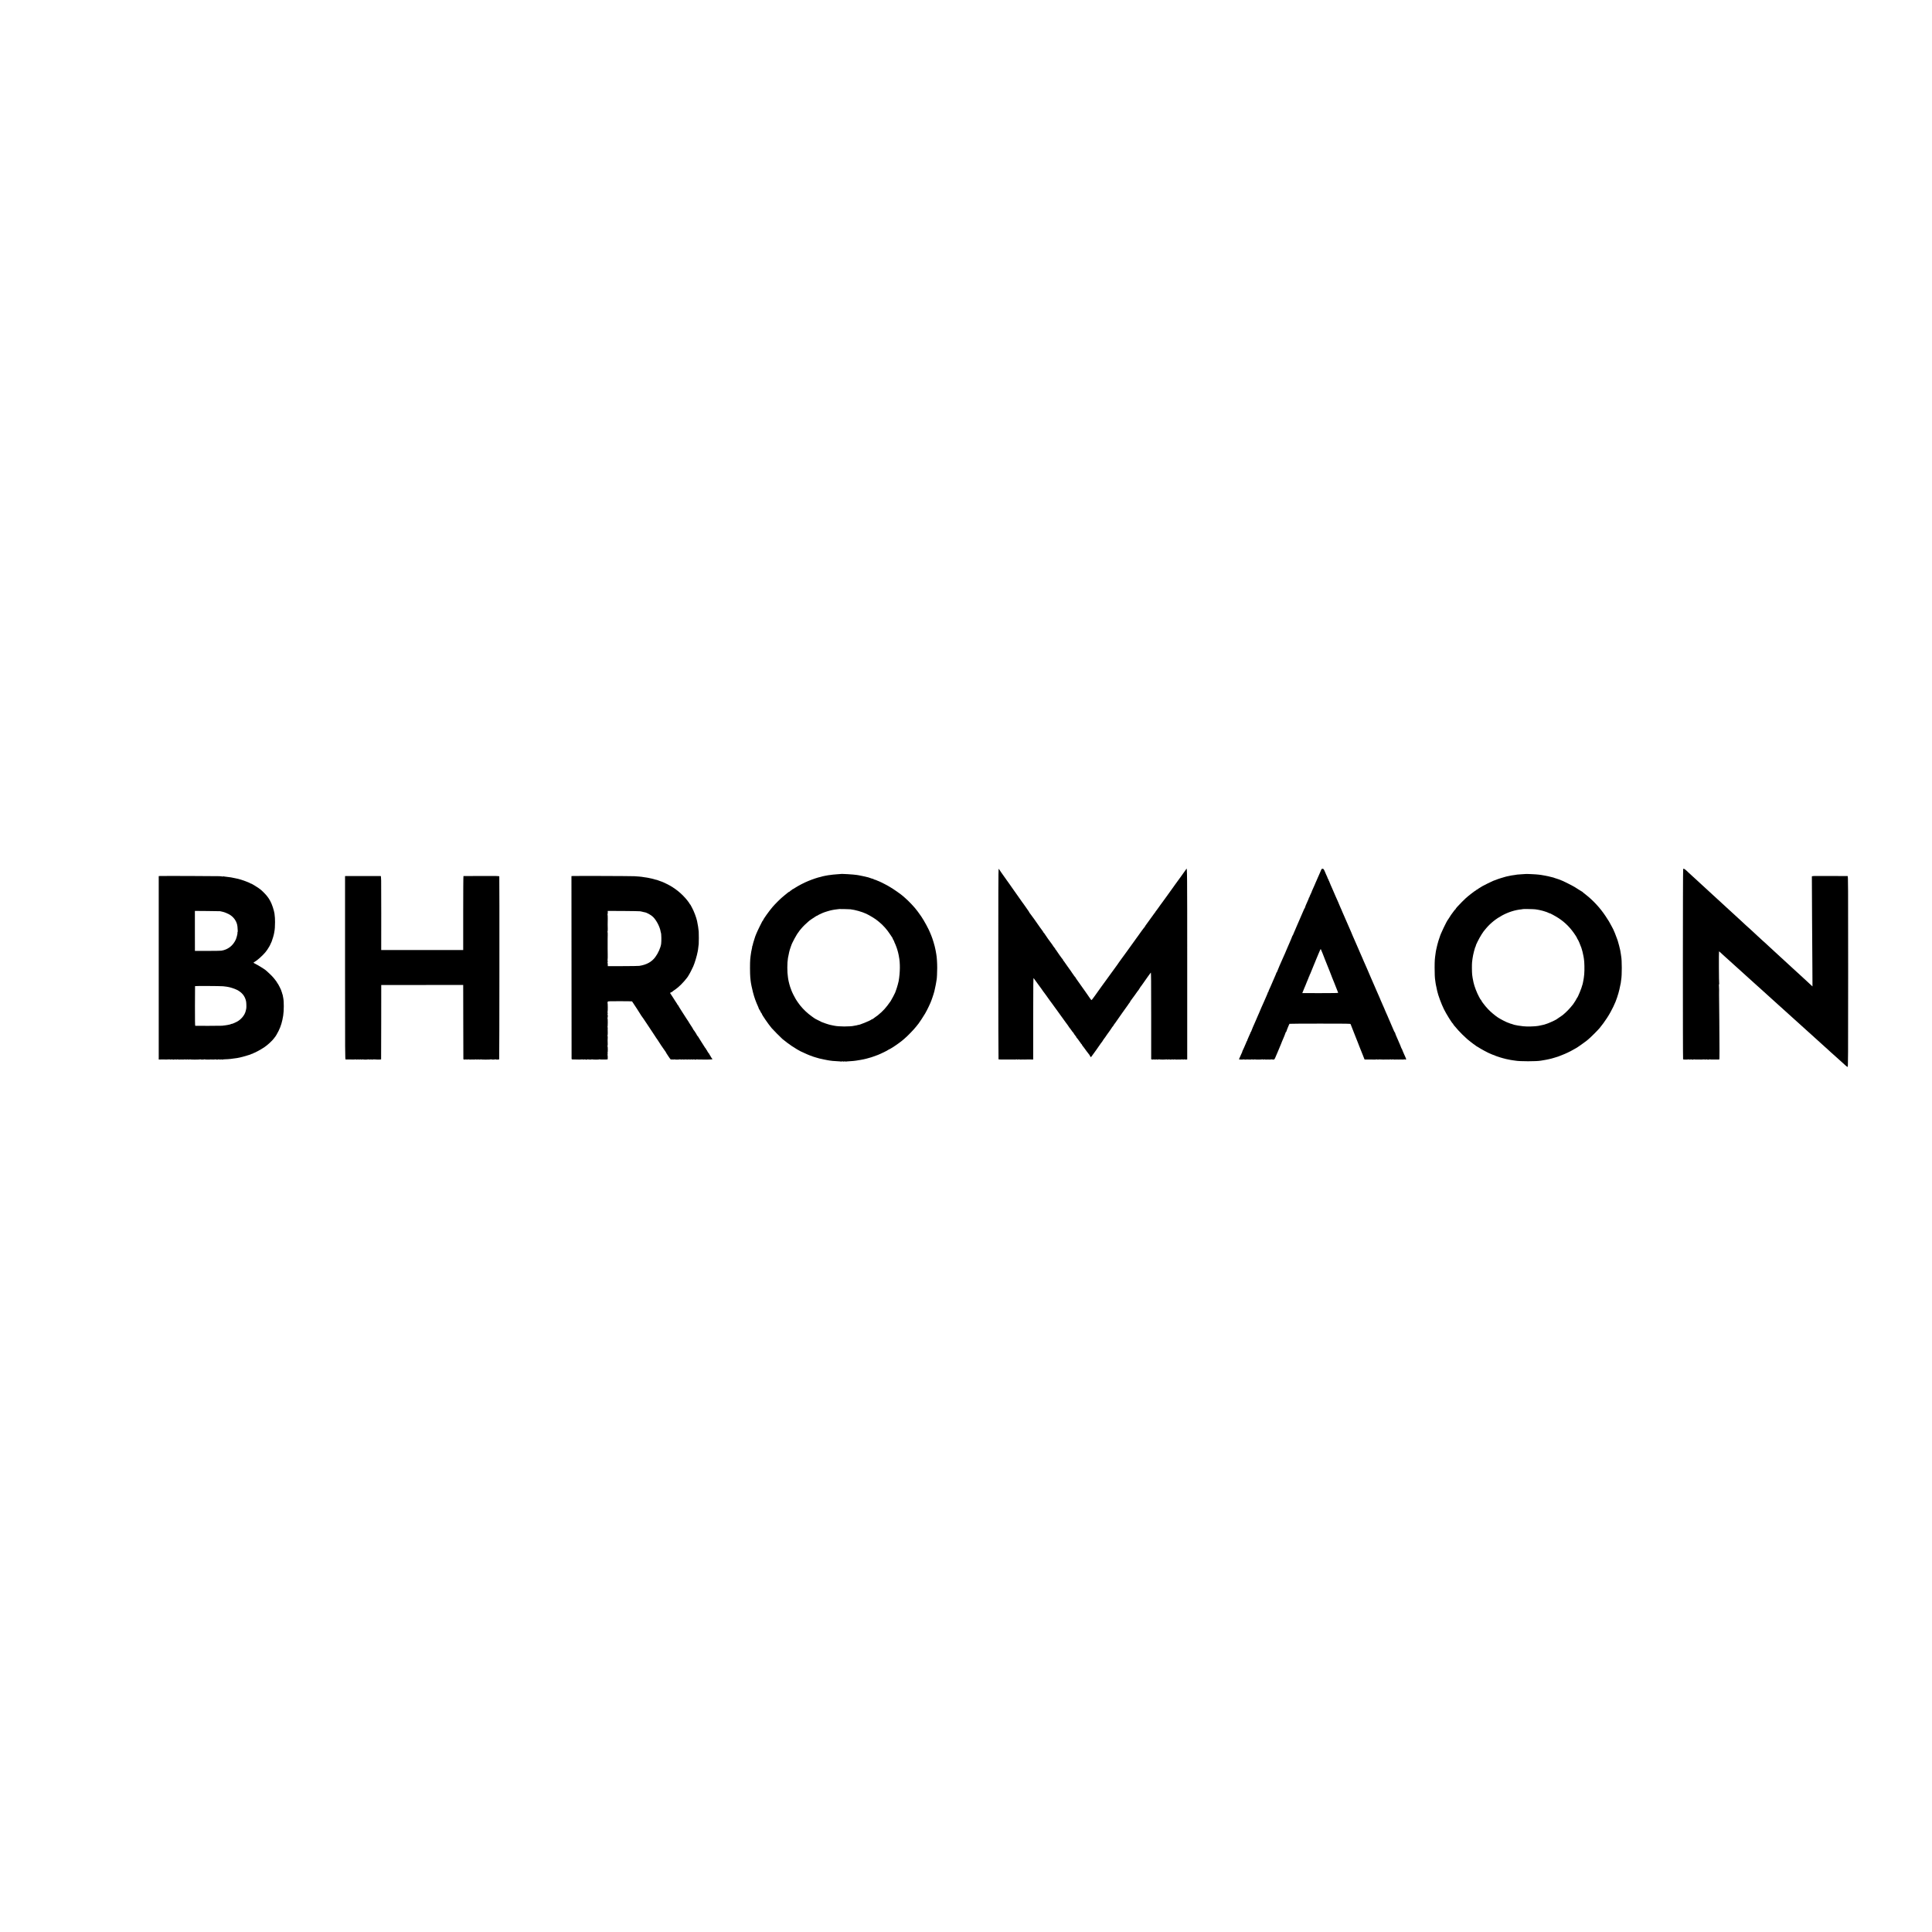
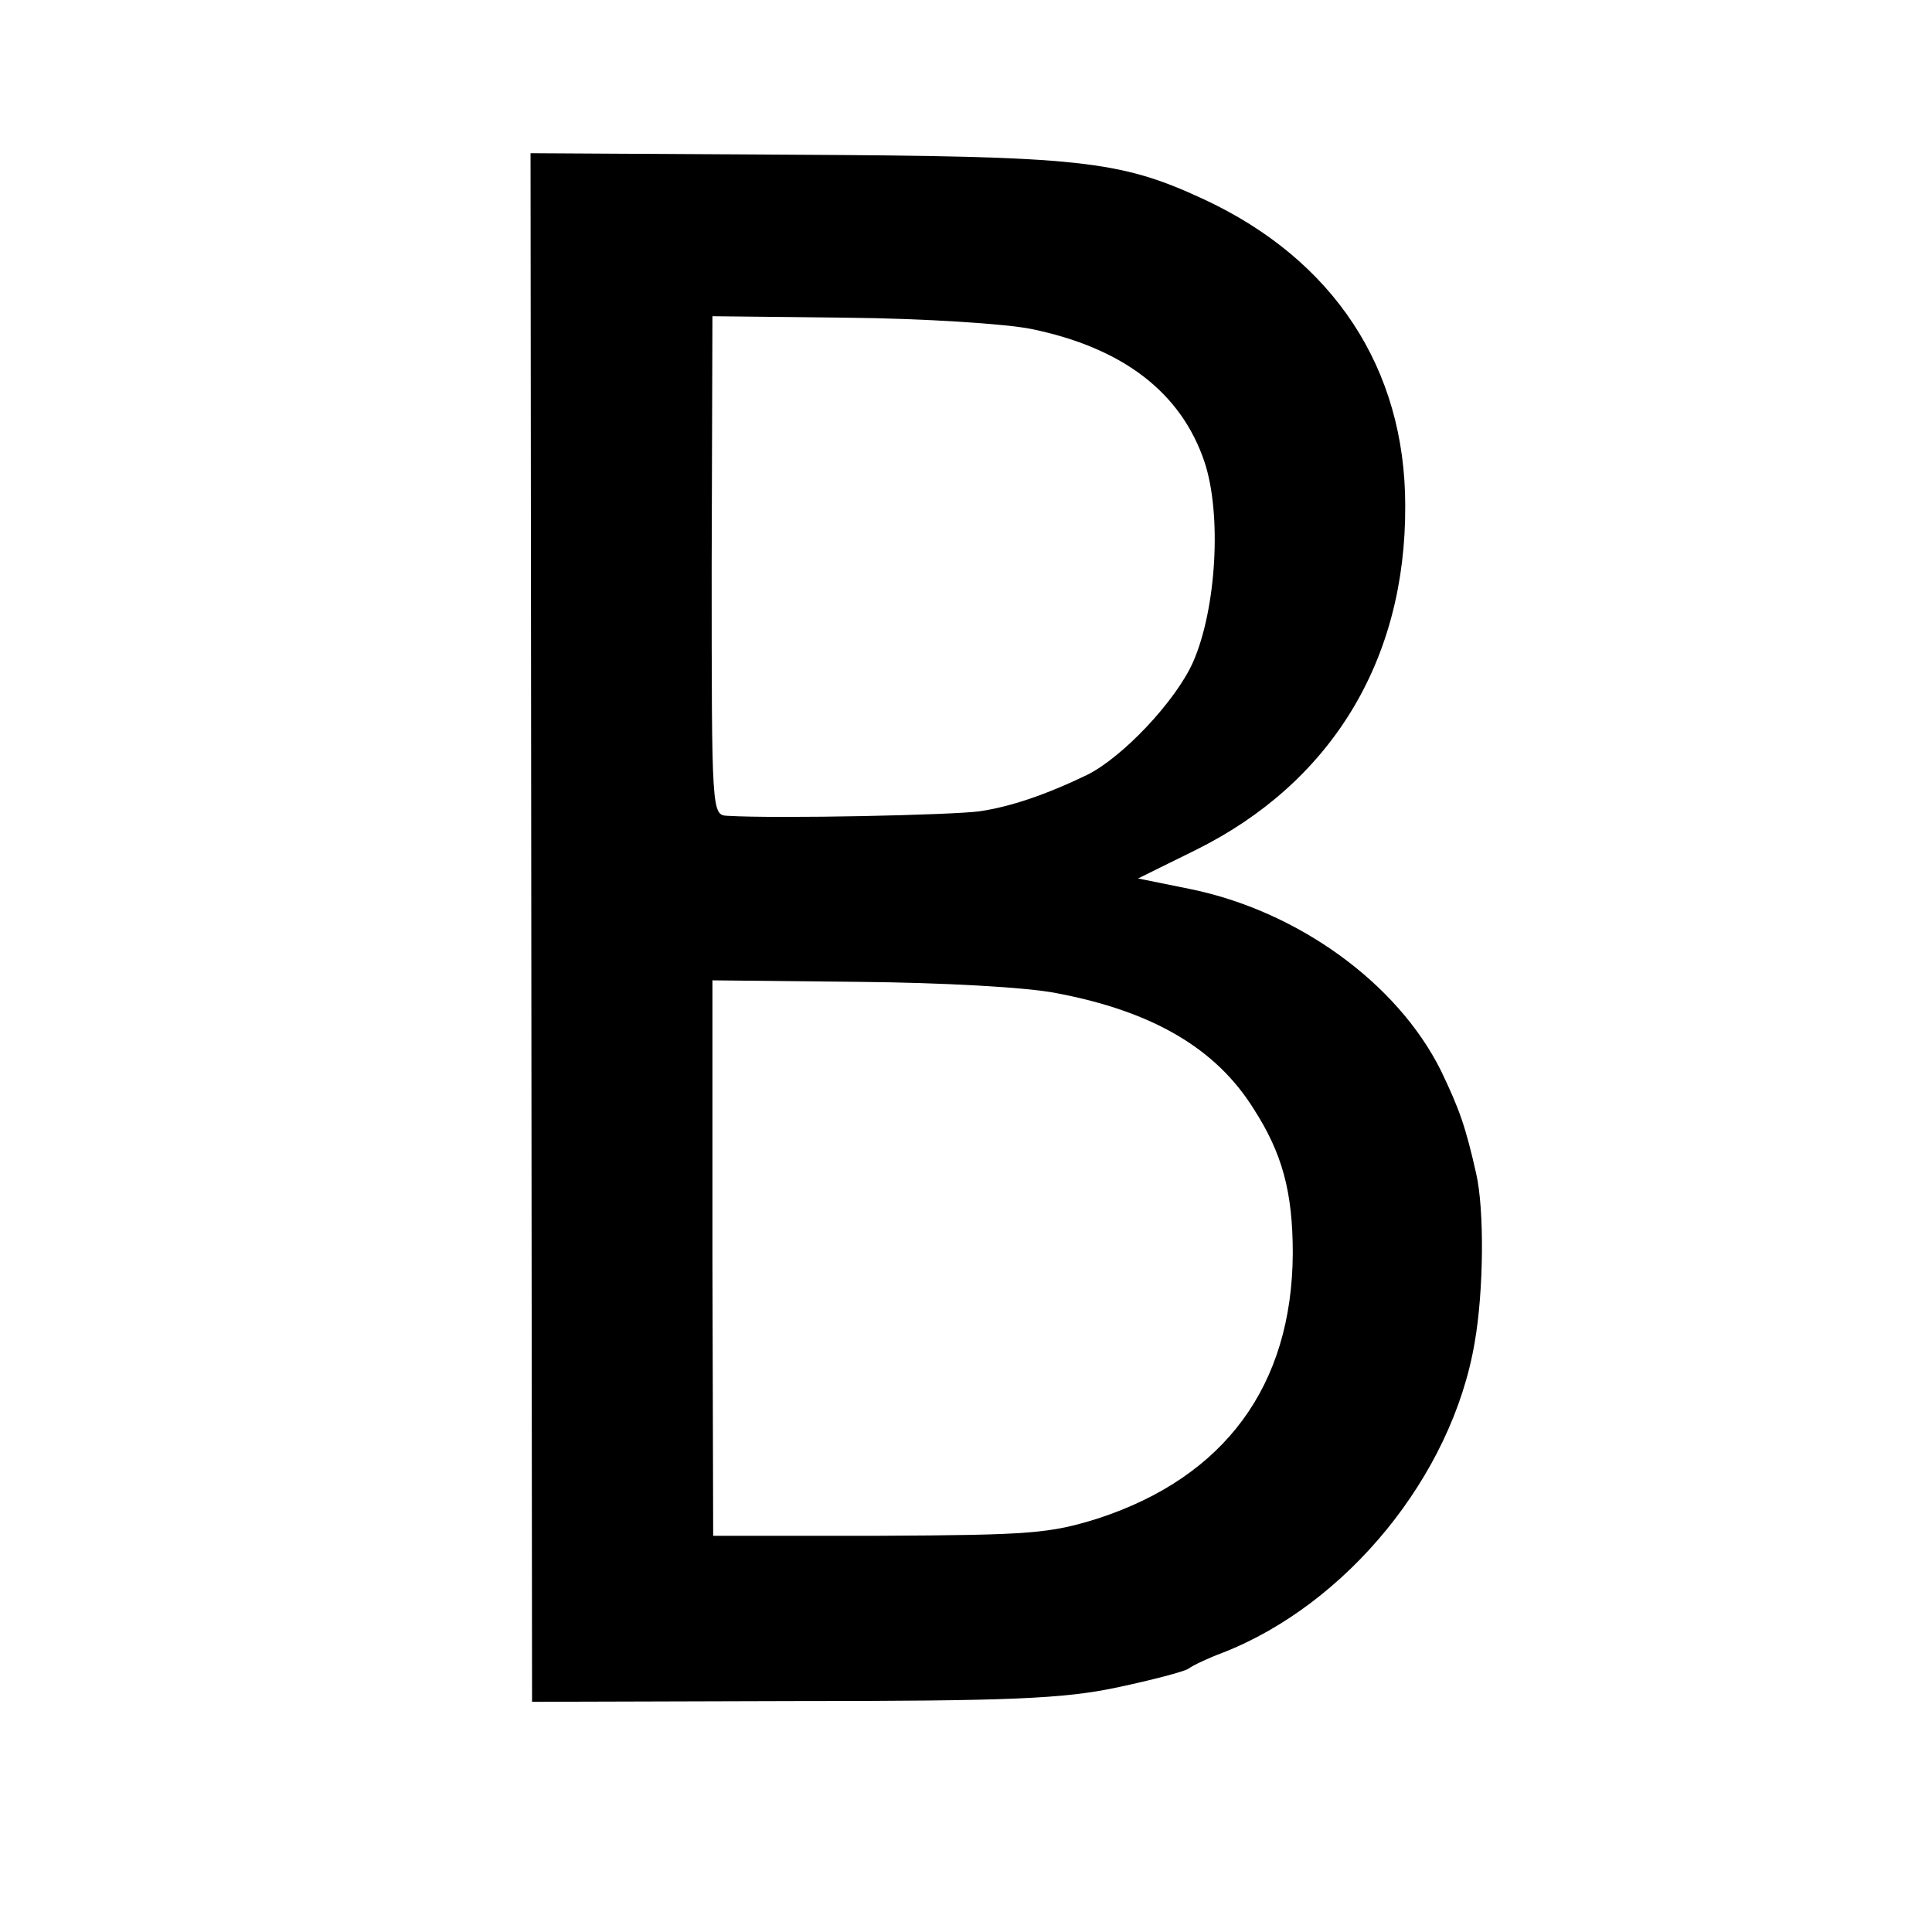
- <svg xmlns="http://www.w3.org/2000/svg" version="1.0" width="5952pt" height="5952pt" viewBox="0 0 5952 5952" preserveAspectRatio="xMidYMid meet">
-   <g transform="translate(0,5952) scale(0.1,-0.1)" fill="#000000" stroke="none">
-     <path d="M30755 29825 c0 -1613 3 -2936 7 -2940 6 -6 180 -10 203 -5 6 1 15 1 20 0 14 -2 208 -2 220 0 6 1 13 1 18 0 17 -4 78 -3 83 3 3 3 16 2 28 -3 13 -4 29 -4 36 0 8 5 18 6 24 3 9 -6 89 -8 111 -3 6 1 13 1 18 0 4 -1 23 -2 42 -2 19 0 38 1 43 2 4 1 12 1 17 0 10 -2 84 -1 115 1 8 1 20 0 25 -1 6 -1 22 -2 38 -1 l27 1 0 1263 c1 1090 3 1259 15 1242 8 -11 21 -29 29 -40 9 -11 56 -76 105 -145 50 -69 94 -130 99 -135 5 -6 17 -24 28 -40 10 -17 22 -34 27 -40 4 -5 21 -28 38 -50 17 -22 42 -56 55 -75 25 -36 82 -117 114 -160 10 -14 42 -58 72 -97 29 -40 71 -98 93 -129 22 -32 45 -62 50 -68 6 -7 15 -19 20 -28 6 -9 47 -67 93 -129 45 -63 111 -154 147 -204 36 -49 71 -98 79 -107 8 -9 20 -27 27 -40 6 -13 15 -25 18 -28 9 -8 63 -80 91 -122 14 -21 28 -38 33 -38 4 0 7 -4 7 -10 0 -9 43 -70 85 -122 7 -9 11 -19 8 -22 -4 -3 -2 -6 4 -6 5 0 27 -26 49 -57 21 -32 44 -64 51 -71 7 -7 20 -26 30 -42 9 -17 21 -30 25 -30 4 0 8 -5 8 -11 0 -6 11 -25 25 -43 32 -40 27 -32 120 -161 44 -60 83 -111 87 -113 4 -2 8 -8 8 -14 0 -5 8 -21 19 -34 l18 -23 20 22 c18 19 262 363 288 405 10 16 20 29 43 56 6 8 12 18 12 20 0 5 51 77 79 112 4 5 21 30 37 55 16 24 33 49 39 55 5 6 17 22 25 34 8 13 33 48 56 79 22 31 49 71 59 89 11 17 23 32 26 32 4 0 10 8 13 18 4 10 14 27 24 38 9 10 30 39 46 63 16 25 33 50 38 55 5 6 78 110 162 231 85 121 161 228 170 238 9 9 16 20 16 25 0 4 14 22 30 41 17 18 30 39 30 47 0 7 4 14 8 16 4 2 61 80 127 173 65 94 123 172 127 173 4 2 8 10 8 18 0 8 4 14 9 14 5 0 12 8 16 19 3 10 13 28 23 39 9 11 23 28 30 39 135 194 275 390 285 400 9 10 12 -257 12 -1329 l0 -1342 33 -7 c17 -3 32 -3 32 2 0 4 12 4 28 0 15 -5 37 -5 48 -1 11 5 27 5 34 0 7 -4 25 -4 41 0 15 5 30 6 33 3 6 -7 202 -7 213 0 4 2 17 1 28 -3 11 -4 30 -4 41 1 12 4 25 5 28 2 8 -8 76 -9 76 -1 0 4 13 3 29 -2 15 -4 34 -4 42 0 7 5 17 6 23 3 9 -6 89 -8 111 -3 6 1 13 1 18 0 16 -4 74 -3 83 2 5 3 18 2 29 -2 11 -4 30 -4 42 1 12 5 24 5 27 1 3 -5 20 -6 38 -4 l33 4 0 2939 c0 2882 -1 2992 -28 2927 -3 -7 -71 -103 -151 -213 -81 -110 -163 -222 -182 -250 -19 -27 -58 -82 -87 -122 -29 -40 -113 -157 -187 -260 -74 -103 -137 -190 -140 -193 -3 -3 -22 -27 -41 -55 -18 -27 -36 -52 -39 -55 -3 -3 -23 -31 -44 -62 -21 -32 -47 -66 -57 -77 -11 -11 -19 -23 -19 -26 0 -4 -6 -13 -12 -20 -7 -8 -23 -29 -36 -47 -45 -64 -211 -294 -246 -340 -20 -26 -36 -52 -36 -57 0 -5 -3 -11 -8 -13 -4 -1 -25 -28 -47 -58 -22 -30 -42 -57 -45 -60 -3 -3 -25 -34 -50 -70 -24 -36 -49 -70 -55 -77 -5 -6 -26 -34 -45 -62 -33 -49 -161 -225 -177 -246 -5 -5 -48 -66 -97 -135 -49 -68 -93 -129 -98 -135 -4 -5 -42 -57 -84 -115 -41 -58 -81 -113 -89 -123 -8 -9 -15 -19 -15 -22 0 -2 -18 -28 -39 -57 -22 -29 -110 -150 -195 -268 -85 -118 -161 -223 -168 -232 -7 -9 -20 -26 -28 -38 -21 -31 -88 -123 -98 -135 -15 -18 -177 -246 -187 -262 -5 -9 -17 -25 -26 -36 -10 -10 -32 -41 -50 -68 -19 -27 -38 -49 -44 -49 -5 0 -32 33 -58 73 -26 39 -66 97 -88 127 -22 30 -56 80 -77 110 -20 30 -41 60 -47 66 -5 6 -37 51 -70 99 -33 48 -81 116 -107 151 -27 36 -48 69 -48 74 0 5 -6 13 -13 17 -7 4 -23 25 -36 46 -13 21 -29 43 -35 50 -7 7 -19 23 -26 37 -7 13 -17 29 -22 34 -5 6 -31 43 -58 81 -27 39 -53 75 -57 80 -5 6 -33 46 -63 90 -30 44 -58 82 -62 83 -5 2 -8 10 -8 17 0 7 -4 15 -8 17 -9 3 -192 259 -207 289 -5 10 -13 19 -17 19 -5 0 -8 6 -8 14 0 8 -3 16 -8 18 -8 3 -82 105 -82 113 0 3 -8 13 -17 24 -22 22 -214 295 -228 322 -5 10 -13 19 -17 19 -5 0 -8 4 -8 10 0 5 -21 38 -47 73 -27 36 -54 73 -61 83 -78 116 -317 450 -324 452 -4 2 -8 8 -8 14 0 6 -28 49 -63 97 -34 47 -76 106 -92 131 -17 25 -34 50 -40 56 -5 6 -16 20 -23 30 -31 46 -154 220 -165 235 -7 8 -16 23 -22 31 -16 25 -133 192 -143 203 -4 6 -28 39 -52 75 -24 36 -46 67 -50 70 -3 3 -20 25 -36 50 -45 66 -177 254 -184 260 -5 5 -13 17 -48 72 -9 15 -22 30 -27 32 -8 2 -11 -906 -10 -2929z" />
-     <path d="M40710 32740 c-5 -9 -18 -39 -28 -66 -11 -27 -32 -76 -47 -109 -15 -33 -34 -75 -41 -92 -8 -18 -20 -48 -28 -65 -7 -18 -25 -59 -40 -91 -14 -32 -26 -59 -26 -62 0 -5 -58 -135 -75 -168 -8 -16 -15 -33 -15 -38 0 -6 -14 -38 -31 -72 -17 -34 -31 -64 -31 -67 -4 -23 -12 -40 -17 -40 -4 0 -8 -6 -8 -12 0 -7 -7 -29 -16 -48 -61 -135 -77 -172 -77 -174 0 -2 -7 -20 -15 -40 -8 -20 -15 -39 -14 -42 0 -4 -3 -10 -8 -13 -4 -3 -20 -35 -35 -71 -32 -78 -196 -455 -226 -522 -12 -26 -22 -49 -22 -52 0 -2 -16 -40 -36 -83 -20 -43 -37 -84 -38 -91 -1 -7 -8 -18 -14 -24 -7 -7 -12 -17 -12 -23 0 -9 -51 -129 -164 -388 -30 -67 -55 -127 -55 -130 0 -2 -63 -145 -81 -182 -33 -68 -163 -374 -167 -392 -3 -13 -9 -23 -14 -23 -5 0 -9 -6 -9 -14 0 -7 -16 -49 -36 -92 -19 -43 -39 -88 -43 -99 -11 -27 -25 -58 -55 -128 -14 -31 -37 -83 -50 -115 -13 -31 -31 -70 -40 -87 -9 -16 -16 -38 -16 -47 0 -10 -4 -18 -10 -18 -5 0 -10 -6 -10 -14 0 -7 -14 -44 -31 -82 -49 -112 -56 -127 -78 -179 -12 -27 -26 -59 -31 -70 -22 -48 -63 -140 -65 -145 -8 -22 -21 -53 -41 -98 -13 -29 -24 -54 -24 -57 0 -2 -16 -38 -35 -79 -19 -42 -35 -79 -35 -81 0 -3 -13 -34 -29 -68 -53 -115 -151 -346 -151 -357 0 -5 -5 -10 -12 -10 -6 0 -8 -3 -5 -6 3 -4 1 -16 -5 -28 -7 -11 -13 -23 -13 -26 -2 -7 -19 -46 -54 -123 -17 -38 -31 -75 -31 -83 0 -8 -4 -14 -10 -14 -5 0 -9 -3 -8 -7 1 -5 -5 -24 -14 -43 -8 -19 -34 -80 -58 -135 -23 -55 -47 -106 -52 -112 -6 -7 -8 -13 -4 -13 3 0 -3 -17 -13 -37 -11 -21 -31 -67 -46 -103 -15 -36 -31 -73 -37 -83 -5 -11 -8 -21 -5 -23 7 -7 127 -9 127 -3 0 4 16 3 34 -1 19 -4 37 -6 39 -3 5 5 52 5 130 1 26 -2 47 0 47 3 0 4 15 4 33 0 18 -5 41 -5 52 -1 11 4 24 5 29 2 13 -7 212 -6 225 2 5 4 12 2 15 -3 4 -6 18 -6 36 -1 17 5 30 6 30 2 0 -6 65 -7 80 -2 3 2 10 1 15 0 23 -4 92 -3 100 2 6 3 18 2 29 -1 10 -4 30 -5 45 -3 27 4 26 3 93 162 11 25 23 54 28 65 5 11 26 61 46 110 20 50 45 109 55 132 10 23 19 45 19 48 0 4 7 21 15 38 38 83 115 273 115 284 0 7 5 13 10 13 6 0 10 6 10 13 0 14 86 227 96 236 3 3 426 6 941 6 827 0 936 -1 941 -15 7 -23 152 -391 167 -425 7 -16 31 -77 54 -135 22 -58 46 -118 52 -135 7 -16 13 -32 14 -35 1 -3 7 -18 14 -35 7 -16 24 -59 38 -95 13 -36 31 -80 40 -99 8 -18 16 -39 17 -45 1 -6 5 -17 10 -24 4 -8 11 -25 15 -39 6 -24 11 -26 57 -24 27 1 58 1 69 1 11 -1 27 -1 35 -1 37 2 109 1 153 -1 26 -2 47 0 47 3 0 4 15 4 33 0 18 -5 41 -5 52 -1 11 4 24 5 29 2 9 -5 199 -6 221 -2 6 1 13 1 18 0 17 -4 78 -3 83 3 3 3 16 2 28 -3 13 -4 29 -4 36 0 8 5 18 6 24 3 9 -6 89 -8 111 -3 6 1 13 1 18 0 4 -1 23 -2 42 -2 19 0 38 1 43 2 4 1 12 1 17 0 22 -5 116 -2 122 4 3 3 11 2 17 -3 6 -5 18 -6 27 -2 15 5 13 14 -13 71 -16 36 -33 74 -38 85 -4 11 -19 45 -33 75 -13 30 -28 66 -32 80 -4 14 -11 27 -16 30 -5 3 -10 15 -12 25 -2 11 -18 51 -35 88 -18 38 -32 71 -32 74 0 3 -14 34 -30 70 -46 99 -90 207 -87 214 1 4 -5 15 -14 25 -9 11 -28 48 -42 84 -30 74 -128 303 -159 370 -11 25 -24 54 -28 65 -4 11 -22 52 -40 90 -18 39 -33 75 -35 80 -2 11 -21 53 -66 153 -15 34 -29 66 -30 70 -1 4 -15 36 -31 70 -15 35 -28 66 -28 68 0 3 -14 35 -31 72 -33 73 -32 72 -80 182 -17 41 -42 98 -54 125 -12 28 -34 77 -48 110 -14 33 -53 122 -86 198 -34 77 -61 141 -61 143 0 2 -11 27 -24 56 -13 29 -38 87 -56 128 -18 41 -45 103 -61 138 -16 35 -29 66 -29 69 0 2 -14 35 -31 71 -17 37 -40 89 -51 116 -10 28 -30 73 -43 100 -12 28 -44 101 -70 161 -51 119 -58 134 -105 240 -18 39 -33 75 -34 80 -1 6 -9 26 -18 45 -43 98 -94 213 -168 385 -45 105 -93 214 -106 243 -13 29 -24 55 -24 58 0 3 -18 43 -40 90 -22 47 -40 89 -40 94 0 4 -9 25 -19 47 -22 44 -47 101 -86 193 -15 36 -38 90 -52 120 -14 30 -33 75 -43 100 -10 25 -34 80 -54 122 -19 42 -38 88 -42 102 -3 15 -10 29 -15 32 -5 3 -9 14 -9 25 0 10 -4 19 -8 19 -5 0 -15 19 -22 43 -8 23 -24 62 -37 86 -13 24 -23 47 -23 52 0 4 -15 38 -32 76 -29 59 -37 68 -61 69 -17 1 -31 -5 -37 -16z m32 -2582 c27 -68 51 -127 52 -133 2 -5 8 -21 13 -35 6 -14 32 -79 58 -145 26 -66 53 -135 61 -152 8 -18 26 -63 40 -100 14 -38 31 -82 39 -100 8 -17 15 -34 15 -38 0 -4 7 -23 16 -43 35 -81 42 -100 72 -177 17 -44 36 -93 43 -110 7 -16 13 -32 14 -35 1 -3 7 -18 13 -33 7 -16 12 -30 12 -31 0 -2 8 -21 17 -42 9 -22 17 -44 19 -50 1 -7 -167 -10 -552 -10 -305 0 -554 0 -554 1 0 2 50 127 67 165 8 19 19 44 24 55 4 11 25 61 44 110 20 50 44 106 52 125 9 19 16 41 16 48 0 6 4 12 9 12 4 0 8 8 8 18 0 10 4 22 9 28 4 5 13 23 19 39 11 31 86 215 102 250 29 65 50 115 50 121 0 4 8 26 19 48 10 23 47 110 81 194 35 84 65 150 68 147 3 -2 27 -60 54 -127z" />
-     <path d="M51854 32751 c-11 -7 -12 -5857 -2 -5867 8 -8 141 -10 154 -2 5 3 18 2 29 -2 11 -4 32 -4 48 1 15 4 27 5 27 1 0 -4 16 -7 35 -7 19 0 35 4 35 8 0 5 4 5 10 2 9 -6 94 -9 115 -5 6 1 15 1 20 0 22 -4 152 -3 161 2 5 3 18 2 29 -2 11 -4 32 -4 48 1 15 4 27 5 27 1 0 -4 16 -7 35 -7 19 0 35 4 35 8 0 5 4 5 10 2 9 -6 94 -9 115 -5 6 1 15 1 20 0 9 -2 138 -3 160 -1 6 1 9 96 8 268 -1 148 -4 594 -6 993 -3 399 -6 730 -7 735 -1 6 -2 15 0 20 4 21 0 268 -4 272 -3 3 -1 15 4 28 5 13 6 25 3 29 -8 8 -12 986 -4 986 4 0 20 -13 37 -28 16 -16 58 -55 94 -87 111 -99 293 -264 390 -352 25 -23 56 -51 70 -63 33 -28 158 -141 232 -210 33 -30 68 -61 77 -70 44 -37 211 -189 281 -253 19 -17 100 -90 180 -162 80 -71 165 -148 188 -170 24 -22 54 -49 66 -60 12 -11 62 -56 111 -100 49 -44 96 -87 105 -95 9 -8 39 -35 66 -59 81 -72 216 -194 245 -221 15 -14 58 -53 96 -87 38 -34 83 -74 100 -90 16 -15 63 -57 103 -93 40 -36 83 -74 94 -85 12 -11 42 -38 67 -60 24 -22 87 -79 139 -126 52 -48 112 -102 134 -120 21 -19 53 -47 70 -64 18 -16 68 -61 111 -100 43 -38 92 -83 110 -100 17 -16 58 -53 91 -82 33 -29 78 -69 100 -90 22 -21 62 -58 89 -82 28 -24 85 -75 129 -115 87 -79 107 -97 196 -176 33 -30 87 -79 118 -107 31 -29 64 -53 73 -53 14 0 16 257 16 2940 0 2684 -1 2940 -16 2941 -9 0 -260 1 -559 2 -536 2 -542 2 -543 -18 -2 -40 0 -361 6 -1270 3 -511 8 -1196 10 -1522 l3 -592 -47 43 c-25 24 -63 59 -83 77 -50 46 -206 190 -243 224 -16 15 -68 62 -114 104 -46 42 -101 92 -121 111 -21 19 -74 69 -120 110 -45 41 -97 89 -114 105 -18 17 -77 71 -131 120 -101 93 -110 102 -212 195 -33 30 -106 98 -163 150 -57 52 -118 109 -137 127 -18 17 -33 30 -33 28 0 -1 -31 27 -70 64 -38 36 -92 86 -120 111 -50 44 -75 68 -218 202 -40 37 -72 66 -72 64 0 -2 -24 20 -53 48 -30 28 -93 87 -141 131 -49 44 -105 96 -125 115 -20 19 -79 73 -131 120 -51 47 -105 96 -119 109 -47 42 -224 206 -235 216 -6 6 -67 62 -136 125 -69 63 -137 125 -152 139 -14 14 -43 41 -65 60 -43 38 -210 192 -317 291 -38 36 -82 76 -97 90 -15 14 -65 59 -110 100 -45 41 -98 90 -118 108 -20 18 -59 55 -86 81 -50 47 -84 65 -101 52z" />
-     <path d="M25897 32594 c-1 -1 -49 -4 -107 -8 -58 -3 -116 -8 -129 -11 -13 -2 -47 -7 -75 -10 -54 -5 -81 -10 -161 -25 -75 -15 -87 -18 -123 -29 -18 -5 -36 -10 -40 -11 -46 -6 -239 -70 -362 -122 -141 -58 -291 -137 -413 -214 -37 -24 -72 -44 -77 -44 -5 0 -14 -8 -19 -17 -6 -10 -11 -15 -11 -11 0 7 -25 -11 -56 -40 -8 -7 -14 -11 -14 -7 0 6 -58 -38 -131 -100 -19 -16 -58 -49 -87 -73 -63 -53 -221 -211 -287 -288 -106 -123 -295 -387 -295 -413 0 -5 -4 -11 -8 -13 -10 -4 -16 -14 -98 -180 -83 -167 -139 -299 -158 -373 -1 -5 -13 -41 -25 -80 -13 -38 -25 -83 -27 -98 -2 -15 -8 -37 -14 -47 -6 -11 -9 -20 -6 -20 2 0 0 -17 -5 -37 -17 -69 -38 -185 -45 -253 -2 -19 -7 -64 -11 -100 -10 -92 -9 -459 1 -555 4 -44 10 -93 11 -110 7 -71 42 -243 72 -355 45 -170 84 -279 162 -452 11 -24 18 -46 18 -49 -1 -4 5 -15 13 -25 9 -11 27 -43 40 -71 14 -29 28 -53 33 -53 4 0 7 -6 7 -13 0 -28 198 -316 303 -441 41 -48 281 -292 327 -331 70 -61 207 -163 295 -222 90 -60 253 -158 268 -161 4 -1 53 -24 110 -50 56 -27 134 -61 172 -75 39 -14 79 -29 90 -33 11 -4 22 -8 25 -9 3 -1 38 -11 79 -24 101 -31 90 -28 246 -61 77 -16 160 -32 185 -34 25 -3 61 -7 80 -10 19 -3 86 -7 148 -10 63 -3 118 -8 122 -11 5 -3 11 -1 15 5 4 6 11 7 17 4 17 -10 51 -11 71 -2 11 6 17 5 17 -2 0 -6 4 -9 9 -6 4 3 55 8 112 11 57 4 118 8 134 10 17 2 53 6 80 10 28 3 86 12 130 21 44 8 91 17 105 20 14 3 33 7 42 10 9 3 25 6 35 8 23 5 131 35 163 46 34 11 171 61 195 70 87 34 309 142 313 153 2 4 7 7 12 7 9 0 131 70 140 80 3 3 30 21 60 39 47 29 205 144 220 160 3 3 32 28 65 55 97 80 297 286 375 386 19 25 39 50 45 57 5 7 15 18 21 26 28 34 162 239 206 315 68 117 169 330 194 407 2 6 16 44 30 85 23 65 44 134 59 190 16 64 35 152 40 185 4 22 8 47 10 55 2 8 7 38 11 65 3 28 8 52 9 55 7 12 19 240 18 360 0 155 -11 325 -27 415 -5 26 -15 83 -20 115 -2 14 -10 48 -16 75 -6 28 -13 57 -15 65 -8 39 -59 207 -71 237 -8 18 -14 35 -14 38 0 3 -7 22 -16 43 -9 20 -22 53 -29 72 -42 115 -192 393 -286 530 -65 94 -93 134 -100 140 -3 3 -12 14 -20 26 -63 92 -264 307 -379 404 -29 25 -58 50 -64 56 -50 47 -303 224 -386 270 -19 10 -37 21 -40 24 -13 13 -263 142 -314 161 -17 7 -33 13 -36 14 -3 1 -22 9 -42 18 -21 10 -43 17 -50 17 -8 0 -24 7 -36 16 -12 8 -22 13 -22 10 0 -3 -29 6 -65 19 -36 13 -69 24 -73 25 -4 0 -25 5 -47 11 -22 6 -47 13 -55 14 -8 2 -51 11 -95 20 -44 9 -89 18 -100 20 -11 2 -36 6 -55 9 -99 17 -490 40 -503 30z m303 -1087 c150 -18 350 -75 485 -137 103 -47 298 -167 351 -215 7 -5 31 -26 55 -45 117 -95 239 -233 330 -374 32 -50 63 -96 69 -103 5 -7 10 -17 10 -23 0 -6 11 -28 25 -50 14 -22 25 -46 25 -53 0 -7 4 -17 8 -22 5 -6 18 -35 29 -65 12 -30 25 -64 29 -75 4 -11 8 -22 9 -25 0 -3 8 -27 18 -55 15 -47 35 -125 43 -170 1 -11 5 -29 7 -40 42 -198 39 -492 -8 -762 -5 -29 -44 -174 -52 -193 -8 -19 -8 -19 -18 -55 -5 -16 -14 -45 -22 -62 -7 -18 -13 -35 -13 -38 -1 -11 -118 -234 -141 -266 -147 -211 -229 -301 -397 -439 -13 -10 -49 -36 -80 -57 -31 -21 -58 -41 -60 -45 -2 -5 -10 -8 -18 -8 -8 0 -14 -5 -14 -11 0 -5 -4 -8 -9 -4 -5 3 -12 1 -16 -5 -17 -27 -405 -184 -405 -164 0 3 -8 0 -17 -5 -10 -5 -43 -12 -73 -16 -30 -4 -58 -9 -61 -11 -14 -8 -179 -18 -284 -17 -107 1 -232 9 -278 19 -12 3 -34 6 -49 9 -15 2 -35 6 -45 9 -10 3 -32 8 -50 11 -40 6 -240 73 -273 90 -14 8 -58 30 -98 50 -75 36 -108 54 -126 68 -6 4 -40 28 -76 54 -133 95 -255 209 -360 339 -32 40 -120 164 -120 170 0 3 -10 20 -22 36 -24 35 -111 210 -123 248 -4 14 -13 39 -20 55 -27 62 -68 213 -81 295 -3 19 -7 46 -9 60 -26 160 -26 445 0 595 26 146 50 246 78 320 7 17 12 33 13 38 1 4 3 9 4 12 1 3 3 8 5 13 21 76 176 362 222 410 7 7 13 16 13 20 0 4 13 21 28 39 15 17 41 49 59 70 36 45 151 157 203 199 19 16 37 31 40 34 3 3 32 24 65 46 118 80 175 114 175 107 0 -5 4 -3 8 2 7 11 57 36 156 80 59 26 231 78 296 89 19 3 46 8 60 11 14 3 54 8 90 12 36 3 66 7 68 8 4 3 304 -4 342 -8z" />
-     <path d="M46997 32594 c-1 -1 -57 -4 -123 -8 -67 -3 -128 -8 -135 -10 -8 -3 -34 -7 -59 -10 -88 -11 -155 -22 -215 -37 -22 -5 -49 -11 -61 -13 -11 -2 -25 -6 -31 -9 -5 -3 -23 -8 -39 -11 -16 -3 -63 -17 -104 -31 -41 -14 -79 -27 -85 -28 -12 -4 -123 -45 -150 -56 -44 -18 -320 -155 -325 -161 -3 -4 -32 -22 -65 -40 -33 -19 -69 -42 -79 -52 -11 -10 -26 -18 -33 -18 -7 0 -13 -4 -13 -10 0 -5 -5 -10 -11 -10 -14 0 -229 -165 -308 -237 -61 -55 -177 -173 -270 -273 -22 -25 -44 -53 -47 -62 -3 -10 -9 -18 -13 -18 -6 0 -42 -46 -128 -165 -12 -16 -36 -55 -54 -85 -18 -30 -35 -57 -39 -60 -32 -26 -239 -460 -254 -532 -2 -7 -8 -26 -15 -43 -11 -26 -47 -146 -56 -185 -1 -8 -8 -35 -15 -60 -7 -25 -15 -58 -17 -75 -7 -40 -11 -60 -13 -60 -1 0 -3 -9 -4 -20 -2 -11 -6 -42 -10 -70 -25 -171 -28 -215 -29 -435 0 -187 6 -325 18 -390 3 -14 7 -50 11 -80 3 -30 8 -58 10 -61 2 -4 6 -24 10 -44 6 -38 10 -57 20 -97 3 -13 7 -33 10 -46 26 -126 125 -394 207 -562 72 -147 253 -437 279 -448 4 -2 8 -8 8 -13 0 -5 8 -18 18 -30 119 -142 161 -189 267 -294 61 -60 126 -121 144 -135 17 -14 42 -34 55 -45 12 -11 37 -31 56 -45 18 -14 49 -37 68 -52 19 -16 38 -28 41 -28 3 0 18 -11 33 -25 15 -14 29 -24 30 -23 2 1 23 -11 48 -28 85 -58 351 -200 390 -209 3 -1 27 -11 53 -23 27 -12 54 -22 61 -22 7 0 16 -4 22 -9 5 -5 41 -18 79 -30 39 -12 77 -25 85 -28 8 -3 24 -8 35 -10 11 -2 31 -8 45 -13 14 -5 59 -17 100 -26 149 -31 158 -33 215 -40 28 -3 59 -8 70 -10 123 -25 658 -25 785 0 14 3 57 10 95 16 39 7 75 13 80 14 6 1 37 8 70 15 33 7 71 16 85 20 14 5 61 19 105 31 44 12 89 26 100 31 11 4 63 25 115 45 116 44 260 113 358 171 41 24 75 43 77 43 10 0 297 201 315 220 3 3 27 24 55 45 69 56 292 277 357 355 74 90 161 208 225 308 51 79 63 99 111 185 51 90 122 237 153 317 33 85 70 192 75 219 3 13 9 31 13 40 8 14 54 216 65 281 3 14 5 25 6 25 1 0 3 20 6 44 2 25 7 56 9 70 25 127 24 607 -1 722 -3 13 -7 42 -9 64 -3 22 -7 51 -11 65 -3 14 -7 39 -9 55 -5 35 -62 252 -77 295 -3 8 -16 44 -29 80 -30 88 -90 234 -111 274 -6 11 -27 52 -48 91 -71 135 -84 156 -185 309 -166 252 -386 490 -622 673 -49 37 -89 71 -91 75 -2 5 -7 8 -12 8 -4 0 -52 30 -107 66 -54 36 -107 70 -118 75 -11 5 -33 18 -50 28 -31 20 -285 148 -320 161 -11 5 -36 15 -55 23 -34 15 -124 47 -145 52 -5 1 -19 5 -30 9 -49 19 -72 26 -95 30 -14 3 -43 10 -65 16 -22 6 -49 13 -60 15 -11 2 -54 11 -95 19 -42 8 -96 18 -120 21 -25 3 -61 8 -80 10 -68 10 -396 25 -403 19z m303 -1088 c25 -3 56 -8 70 -11 14 -3 39 -7 55 -10 17 -3 55 -12 85 -20 30 -9 60 -17 65 -19 39 -9 124 -42 143 -54 12 -8 22 -11 22 -8 0 11 186 -91 278 -151 211 -139 375 -308 525 -540 26 -40 44 -73 41 -73 -3 0 3 -12 14 -27 16 -24 54 -98 57 -113 1 -3 6 -16 12 -30 19 -45 55 -135 54 -137 0 -2 2 -10 4 -18 3 -8 7 -22 10 -30 2 -8 5 -17 5 -20 1 -3 6 -19 11 -37 5 -18 12 -49 15 -68 3 -19 8 -38 9 -41 2 -3 7 -28 11 -55 3 -27 8 -58 11 -69 15 -69 21 -343 9 -470 -7 -78 -19 -163 -31 -215 -4 -14 -8 -38 -11 -55 -3 -16 -8 -37 -11 -45 -3 -8 -7 -17 -7 -20 -13 -71 -139 -380 -158 -388 -5 -2 -8 -8 -8 -13 0 -9 -90 -156 -117 -189 -107 -137 -207 -239 -324 -335 -21 -17 -136 -96 -194 -133 -51 -32 -274 -131 -306 -136 -8 -1 -19 -5 -25 -8 -6 -4 -21 -9 -35 -12 -13 -3 -42 -10 -64 -15 -22 -6 -53 -12 -70 -15 -16 -3 -41 -8 -55 -11 -90 -18 -352 -25 -460 -12 -102 12 -125 15 -164 22 -21 4 -48 9 -60 12 -11 3 -34 7 -51 10 -16 3 -34 9 -40 13 -5 4 -26 11 -45 15 -29 6 -53 14 -90 31 -3 1 -16 5 -30 10 -49 15 -238 114 -306 160 -100 68 -216 166 -300 254 -66 70 -102 114 -166 200 -26 37 -48 72 -48 78 0 7 -3 12 -8 12 -4 0 -12 8 -17 19 -6 10 -23 43 -40 72 -68 124 -146 328 -170 444 -24 115 -33 163 -41 235 -9 79 -11 325 -3 390 4 30 10 78 13 105 14 116 75 354 98 383 6 6 8 12 5 12 -17 0 103 238 176 352 61 95 64 98 148 197 269 315 685 538 1078 576 30 3 56 7 58 9 6 5 325 -1 373 -8z" />
-     <path d="M4912 32532 l-22 -3 0 -2825 0 -2824 28 -1 c15 -1 31 0 37 1 5 1 17 1 25 1 107 -3 222 -2 227 2 3 3 15 2 27 -2 11 -5 30 -5 41 -1 11 4 24 5 29 2 14 -8 76 -8 76 0 0 4 13 3 29 -2 15 -4 34 -4 42 0 7 5 17 6 23 3 9 -6 89 -8 111 -3 6 1 13 1 18 0 16 -4 74 -3 83 2 5 3 18 2 29 -2 11 -4 30 -4 42 1 12 5 25 4 27 0 3 -5 24 -5 46 -1 22 4 40 5 40 1 0 -7 274 -6 294 2 8 3 17 3 20 -1 8 -8 103 -5 116 3 6 3 10 3 10 -2 0 -6 161 -9 180 -2 3 1 10 0 15 -1 22 -5 124 -2 134 5 6 3 11 3 11 -2 0 -9 67 -9 76 0 3 3 16 2 28 -2 11 -4 32 -5 46 -1 14 4 33 3 43 -2 9 -5 17 -5 17 -1 0 4 30 8 68 9 98 1 251 17 382 39 64 11 245 55 275 68 17 6 36 13 43 14 32 7 61 18 110 39 18 8 39 14 47 14 8 0 15 5 15 12 0 6 3 8 7 5 9 -10 223 104 333 178 98 66 244 199 296 270 16 22 31 42 34 45 18 16 78 118 115 195 69 141 110 280 140 470 23 147 24 433 2 535 -2 8 -7 38 -12 65 -4 28 -11 55 -16 60 -4 6 -9 23 -11 37 -2 15 -7 30 -11 34 -4 4 -7 14 -7 23 0 21 -111 241 -122 241 -4 0 -8 5 -8 11 0 6 -17 33 -37 59 -21 27 -49 63 -63 81 -32 42 -153 163 -210 211 -25 21 -51 43 -58 49 -34 28 -244 157 -300 183 -34 16 -62 33 -62 38 0 4 13 14 28 22 75 39 248 191 335 296 38 45 92 123 104 150 4 8 10 17 13 20 7 5 41 75 80 165 21 49 70 218 75 259 2 17 6 41 9 54 12 52 19 164 19 282 0 111 -3 153 -17 265 -14 99 -78 293 -127 381 -36 65 -44 79 -49 84 -3 3 -19 25 -35 49 -30 45 -138 159 -205 216 -72 62 -320 215 -320 197 0 -4 -4 -2 -8 4 -14 20 -275 116 -377 139 -11 2 -54 11 -95 20 -100 22 -144 30 -238 40 -26 3 -61 8 -79 10 -18 2 -37 6 -43 10 -5 3 -10 1 -10 -5 0 -6 -5 -8 -10 -5 -6 3 -47 9 -93 12 -88 5 -1817 10 -1855 5z m1868 -1084 c8 -3 33 -8 55 -12 61 -12 122 -34 204 -74 156 -78 263 -229 277 -392 10 -115 11 -161 3 -165 -4 -3 -5 -13 -3 -23 6 -21 -29 -159 -53 -210 -86 -187 -244 -309 -443 -340 -25 -4 -218 -7 -430 -7 l-385 0 -1 616 0 616 380 -3 c210 -1 388 -4 396 -6z m91 -2312 c42 -4 87 -9 100 -12 13 -2 36 -6 50 -8 67 -10 200 -53 270 -87 160 -78 255 -194 289 -352 11 -49 14 -196 6 -232 -2 -11 -9 -42 -16 -70 -29 -129 -147 -270 -281 -337 -80 -40 -159 -71 -159 -61 0 3 -6 1 -12 -5 -12 -9 -29 -14 -98 -27 -41 -8 -102 -17 -140 -20 -19 -2 -35 -4 -35 -5 0 -3 -820 -6 -830 -3 -7 2 -10 206 -9 611 0 334 2 609 3 612 2 8 768 4 862 -4z" />
-     <path d="M10653 32532 l-23 -3 0 -2824 c0 -2683 1 -2824 18 -2824 26 -1 120 -1 135 0 6 0 42 -1 80 -2 37 -1 70 0 73 4 3 3 18 2 33 -3 16 -4 34 -4 41 0 7 5 23 5 34 0 12 -4 31 -4 43 1 12 4 25 4 28 0 3 -5 21 -5 40 -1 19 4 35 5 35 1 0 -7 138 -6 146 2 3 3 18 2 33 -3 16 -4 34 -4 41 0 7 5 23 5 34 0 12 -4 29 -4 40 -1 10 4 35 6 55 4 89 -9 201 -7 202 2 1 6 2 523 3 1150 l1 1140 1262 0 1263 1 2 -1145 3 -1145 27 -7 c16 -4 30 -3 33 1 3 5 18 5 34 0 15 -4 34 -4 42 0 7 5 17 6 23 3 9 -6 89 -8 111 -3 6 1 13 1 18 0 16 -4 74 -3 83 2 5 3 18 2 29 -2 11 -4 30 -4 42 1 12 5 25 4 27 0 3 -5 24 -5 46 -1 22 4 40 5 40 1 0 -7 274 -6 294 2 8 3 17 3 20 -1 8 -8 103 -5 116 3 6 3 10 3 10 -2 0 -9 99 -7 109 2 6 6 10 5609 3 5635 -3 13 -71 15 -550 13 -301 -1 -550 -2 -554 -2 -5 -1 -8 -514 -8 -1140 l0 -1139 -1263 0 -1263 0 1 1139 c0 1132 0 1139 -20 1140 -67 2 -1054 3 -1072 1z" />
-     <path d="M17635 32532 l-30 -3 2 -2802 c1 -1541 2 -2811 2 -2823 1 -11 7 -21 14 -22 25 -2 112 -4 122 -2 6 1 15 1 20 0 22 -4 152 -3 161 2 5 3 18 2 29 -2 11 -4 32 -4 48 1 15 4 27 5 27 1 0 -4 16 -7 35 -7 19 0 35 4 35 8 0 5 4 5 10 2 13 -8 108 -11 116 -3 3 4 12 4 20 1 23 -9 214 -9 214 0 0 5 5 5 10 2 6 -4 39 -6 73 -6 64 1 80 1 122 1 39 0 55 3 56 9 5 31 2 124 -3 127 -4 3 -3 16 2 30 7 17 7 23 0 19 -6 -4 -7 2 -2 17 9 29 9 189 -1 205 -4 6 -4 14 0 16 6 4 7 73 2 172 0 6 1 36 3 68 2 32 0 61 -5 64 -4 2 -4 10 0 16 5 7 7 46 6 87 -4 103 -3 142 4 153 4 6 1 7 -7 2 -9 -6 -11 -4 -5 5 10 16 12 270 2 277 -4 2 -4 12 1 21 9 21 9 83 -2 100 -4 6 -3 12 2 12 6 0 7 14 2 34 -4 19 -5 38 -1 44 8 14 6 256 -2 270 -4 6 -3 13 2 17 6 3 8 11 5 18 -4 11 69 13 370 13 206 -1 376 -3 378 -6 44 -61 278 -423 278 -429 0 -5 4 -11 8 -13 5 -1 93 -131 197 -288 103 -157 199 -302 214 -323 14 -21 34 -52 45 -70 10 -18 22 -34 26 -37 4 -3 9 -9 11 -15 9 -22 243 -370 251 -373 4 -2 8 -8 8 -13 0 -5 34 -61 76 -123 71 -106 78 -114 100 -106 13 5 26 5 29 1 3 -5 21 -5 40 -1 19 4 35 5 35 1 0 -7 138 -6 146 2 3 3 18 2 33 -3 16 -4 34 -4 41 0 7 5 23 5 34 0 12 -4 29 -4 40 -1 10 4 41 4 68 1 27 -4 51 -3 54 1 2 4 17 4 33 -1 15 -4 34 -4 41 0 7 5 23 5 34 0 11 -4 33 -4 48 1 16 4 28 5 28 1 0 -4 16 -7 35 -7 19 0 35 4 35 8 0 5 4 5 10 2 9 -6 94 -9 115 -5 6 1 15 1 20 0 33 -7 340 -1 342 6 2 6 -6 20 -17 32 -11 11 -20 24 -20 28 0 3 -13 26 -30 51 -16 24 -30 48 -30 53 0 4 -3 10 -7 12 -11 4 -63 86 -63 98 0 5 -4 10 -10 10 -5 0 -12 11 -16 25 -3 14 -9 25 -13 25 -4 0 -15 15 -26 33 -10 17 -56 90 -102 160 -46 70 -83 130 -83 133 0 8 -44 69 -52 72 -5 2 -8 8 -8 13 0 10 -90 151 -103 160 -5 3 -7 8 -6 10 3 4 -45 80 -122 197 -16 24 -29 45 -29 48 0 3 -5 10 -10 17 -6 7 -23 32 -39 57 -16 25 -83 130 -150 233 -67 104 -121 193 -121 198 0 5 -4 9 -10 9 -5 0 -10 5 -10 10 0 6 -5 16 -10 23 -6 7 -37 55 -70 107 -33 52 -65 102 -70 110 -6 8 -26 38 -44 67 l-34 52 24 15 c13 9 28 16 33 16 5 0 11 4 13 8 2 5 26 23 53 42 59 40 54 37 130 98 102 83 287 293 318 362 4 8 16 29 27 45 17 26 65 122 116 230 44 95 118 342 138 460 3 17 8 41 10 55 5 23 14 98 22 180 5 45 4 321 0 380 -7 87 -27 212 -51 325 -22 106 -95 300 -151 402 -21 37 -42 78 -48 90 -6 13 -14 23 -18 23 -5 0 -8 5 -8 11 0 6 -30 50 -67 98 -170 217 -389 395 -635 516 -60 30 -110 54 -111 53 -1 0 -20 7 -42 17 -22 9 -47 18 -56 20 -8 2 -33 11 -55 20 -21 9 -41 16 -44 16 -9 -1 -84 20 -110 29 -14 5 -41 12 -60 15 -19 3 -42 8 -50 10 -8 2 -28 7 -45 10 -16 2 -39 7 -50 9 -11 2 -42 7 -70 10 -27 4 -65 10 -84 13 -43 6 -101 11 -226 19 -99 6 -1852 12 -1910 6z m2085 -1086 c14 -4 41 -9 60 -12 19 -3 39 -8 43 -11 4 -2 21 -6 38 -8 62 -8 200 -85 259 -144 107 -106 213 -314 233 -456 2 -12 6 -25 8 -30 15 -28 19 -262 7 -346 -17 -116 -91 -284 -180 -404 -108 -148 -272 -238 -493 -271 -27 -4 -257 -8 -510 -8 l-460 -1 -1 50 c0 28 -4 56 -8 63 -4 7 -3 12 2 12 6 0 7 13 3 33 -5 18 -5 40 -2 49 3 10 5 84 3 165 -1 81 -2 153 -2 158 0 6 0 75 0 155 0 80 0 152 0 160 0 8 1 57 2 108 2 52 -1 96 -5 99 -4 3 -4 10 0 16 5 7 7 46 6 87 -3 88 -3 143 0 305 1 66 -2 126 -7 133 -5 7 -5 12 1 12 5 0 8 22 7 49 l-2 48 486 -2 c268 -2 498 -6 512 -9z" />
+ <svg xmlns="http://www.w3.org/2000/svg" version="1.0" width="256pt" height="256pt" viewBox="0 0 256 256" preserveAspectRatio="xMidYMid meet">
+   <g transform="translate(0,256) scale(0.1,-0.1)" fill="#000000" stroke="none">
+     <path d="M704 1331 l1 -1026 345 1 c288 0 359 3 430 18 47 10 89 21 95 25 5 4 26 14 45 21 164 64 304 234 334 411 12 68 13 176 2 224 -14 62 -22 85 -47 137 -58 116 -190 211 -332 240 l-69 14 77 38 c179 89 278 251 277 456 0 182 -95 326 -267 406 -112 52 -164 57 -546 59 l-346 2 1 -1026z m663 793 c121 -25 198 -84 229 -176 23 -69 16 -194 -15 -265 -23 -52 -94 -127 -141 -150 -54 -26 -101 -42 -142 -48 -36 -5 -266 -10 -334 -6 -21 1 -21 3 -21 332 l1 330 180 -2 c100 -1 209 -8 243 -15z m33 -880 c127 -24 211 -73 261 -153 38 -59 52 -110 52 -192 -1 -175 -90 -296 -258 -351 -64 -20 -89 -22 -290 -23 l-220 0 -1 368 0 368 193 -2 c111 -1 223 -7 263 -15z" />
  </g>
</svg>
